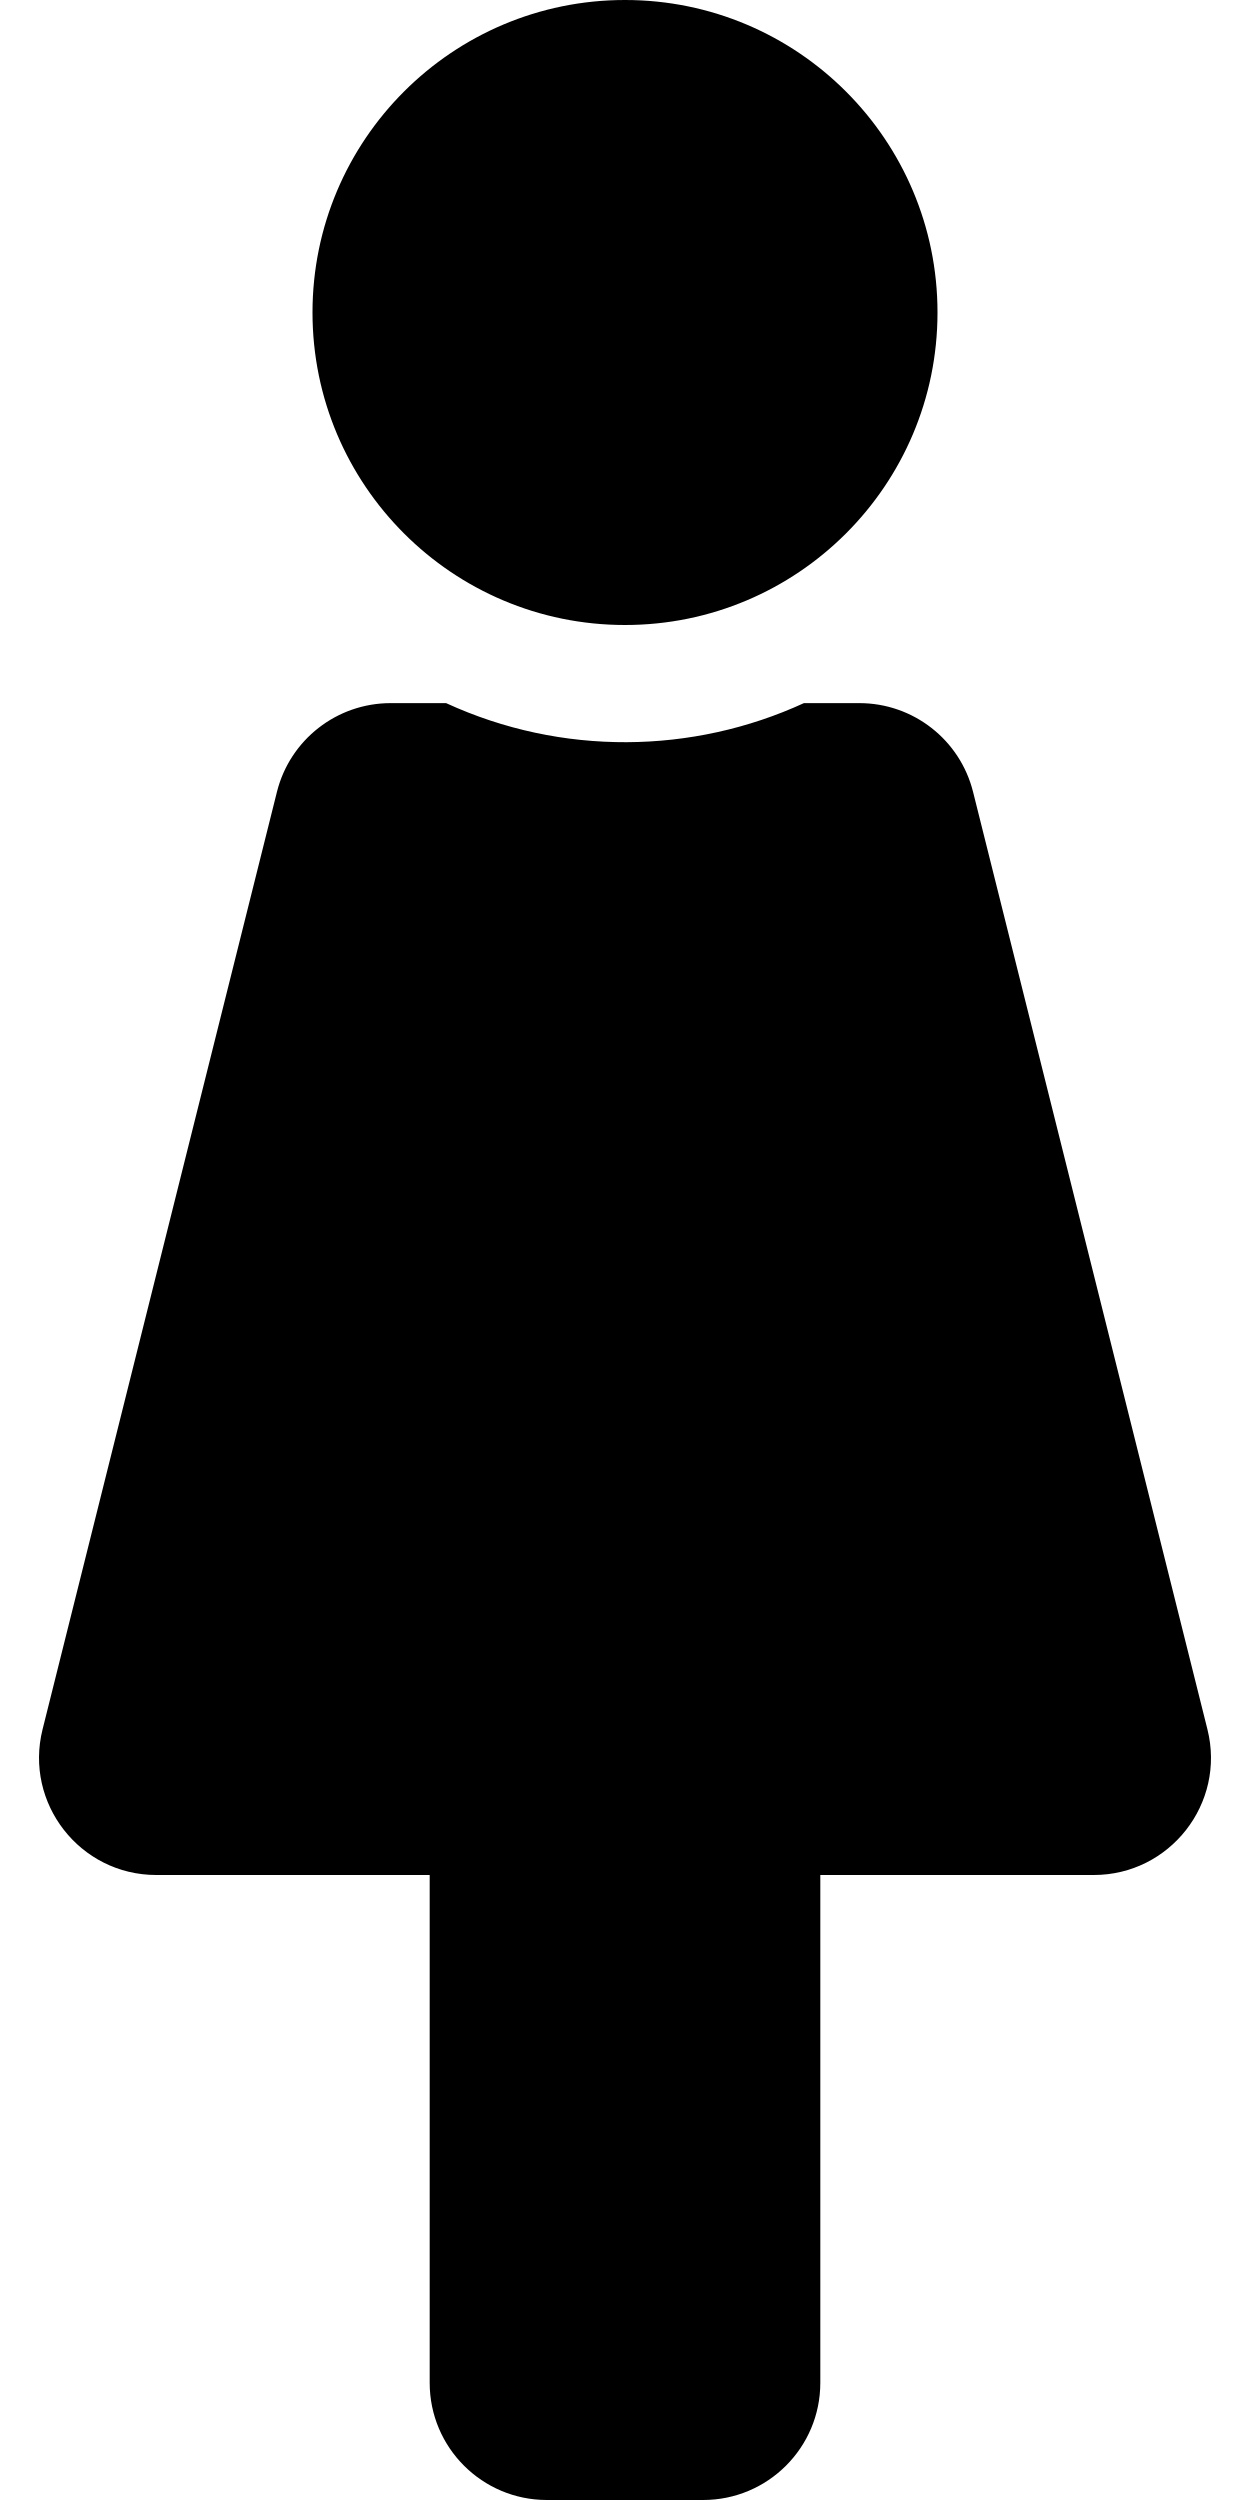
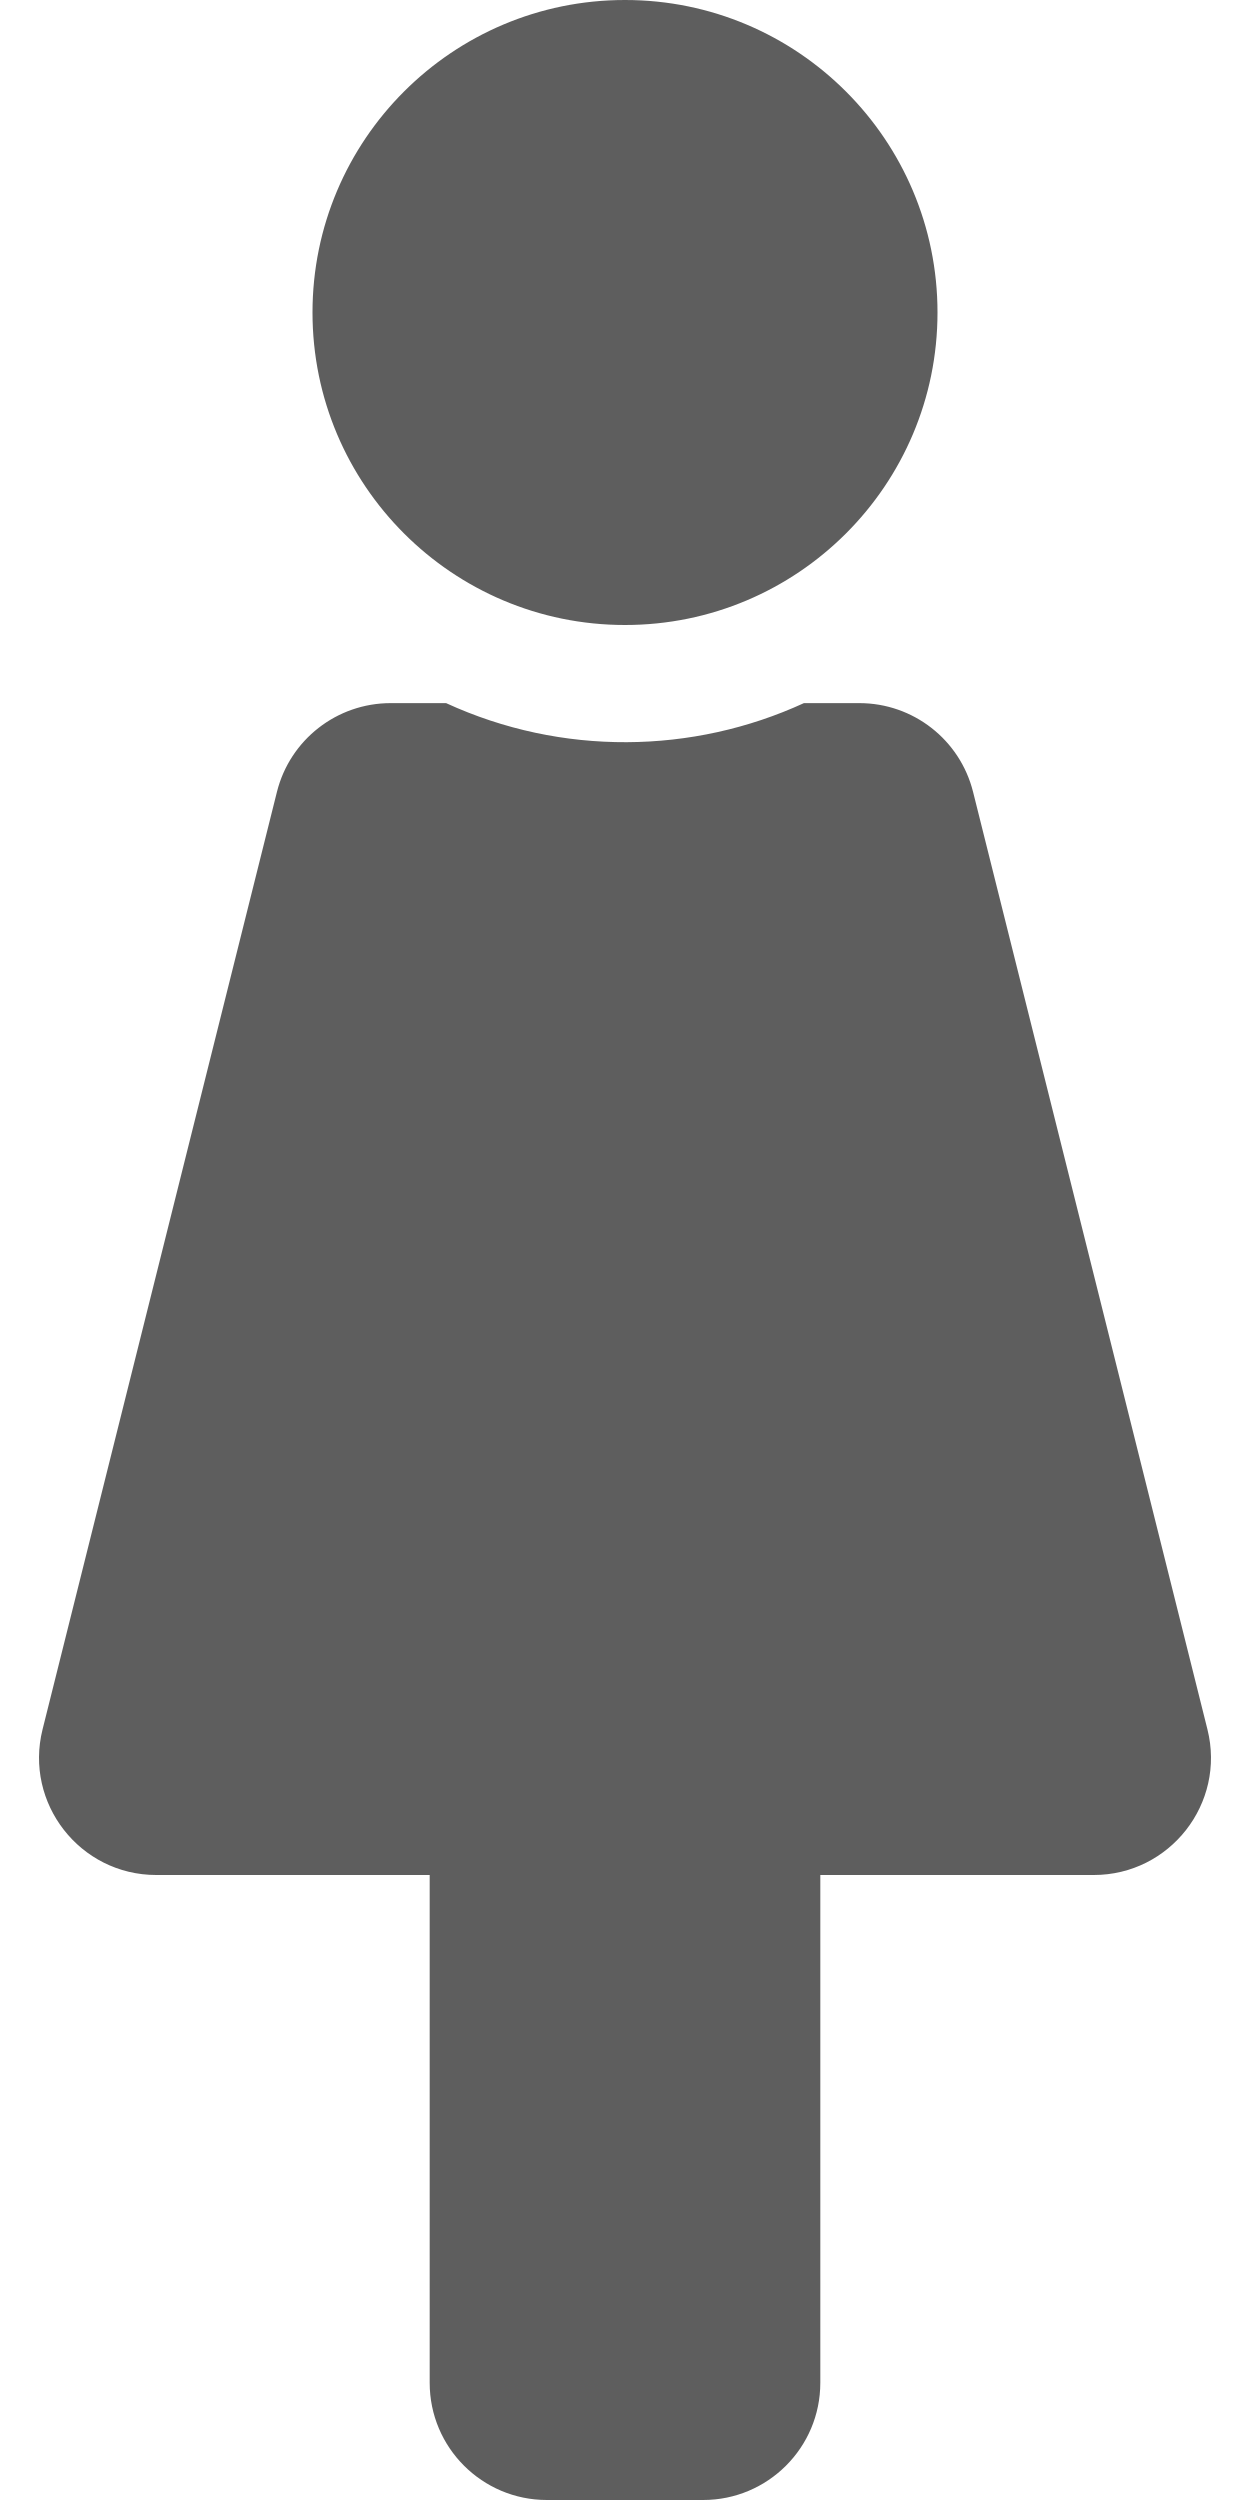
<svg xmlns="http://www.w3.org/2000/svg" aria-hidden="true" focusable="false" data-prefix="fas" data-icon="female" class="svg-inline--fa fa-female fa-w-8" role="img" viewBox="0 0 256 512">
-   <path fill="currentColor" d="M128 0c35.346 0 64 28.654 64 64s-28.654 64-64 64c-35.346 0-64-28.654-64-64S92.654 0 128 0m119.283 354.179l-48-192A24 24 0 0 0 176 144h-11.36c-22.711 10.443-49.59 10.894-73.28 0H80a24 24 0 0 0-23.283 18.179l-48 192C4.935 369.305 16.383 384 32 384h56v104c0 13.255 10.745 24 24 24h32c13.255 0 24-10.745 24-24V384h56c15.591 0 27.071-14.671 23.283-29.821z" />
+   <path fill="#5e5e5e" d="M128 0c35.346 0 64 28.654 64 64s-28.654 64-64 64c-35.346 0-64-28.654-64-64S92.654 0 128 0m119.283 354.179l-48-192A24 24 0 0 0 176 144h-11.36c-22.711 10.443-49.59 10.894-73.28 0H80a24 24 0 0 0-23.283 18.179l-48 192C4.935 369.305 16.383 384 32 384h56v104c0 13.255 10.745 24 24 24h32c13.255 0 24-10.745 24-24V384h56c15.591 0 27.071-14.671 23.283-29.821z" />
</svg>
